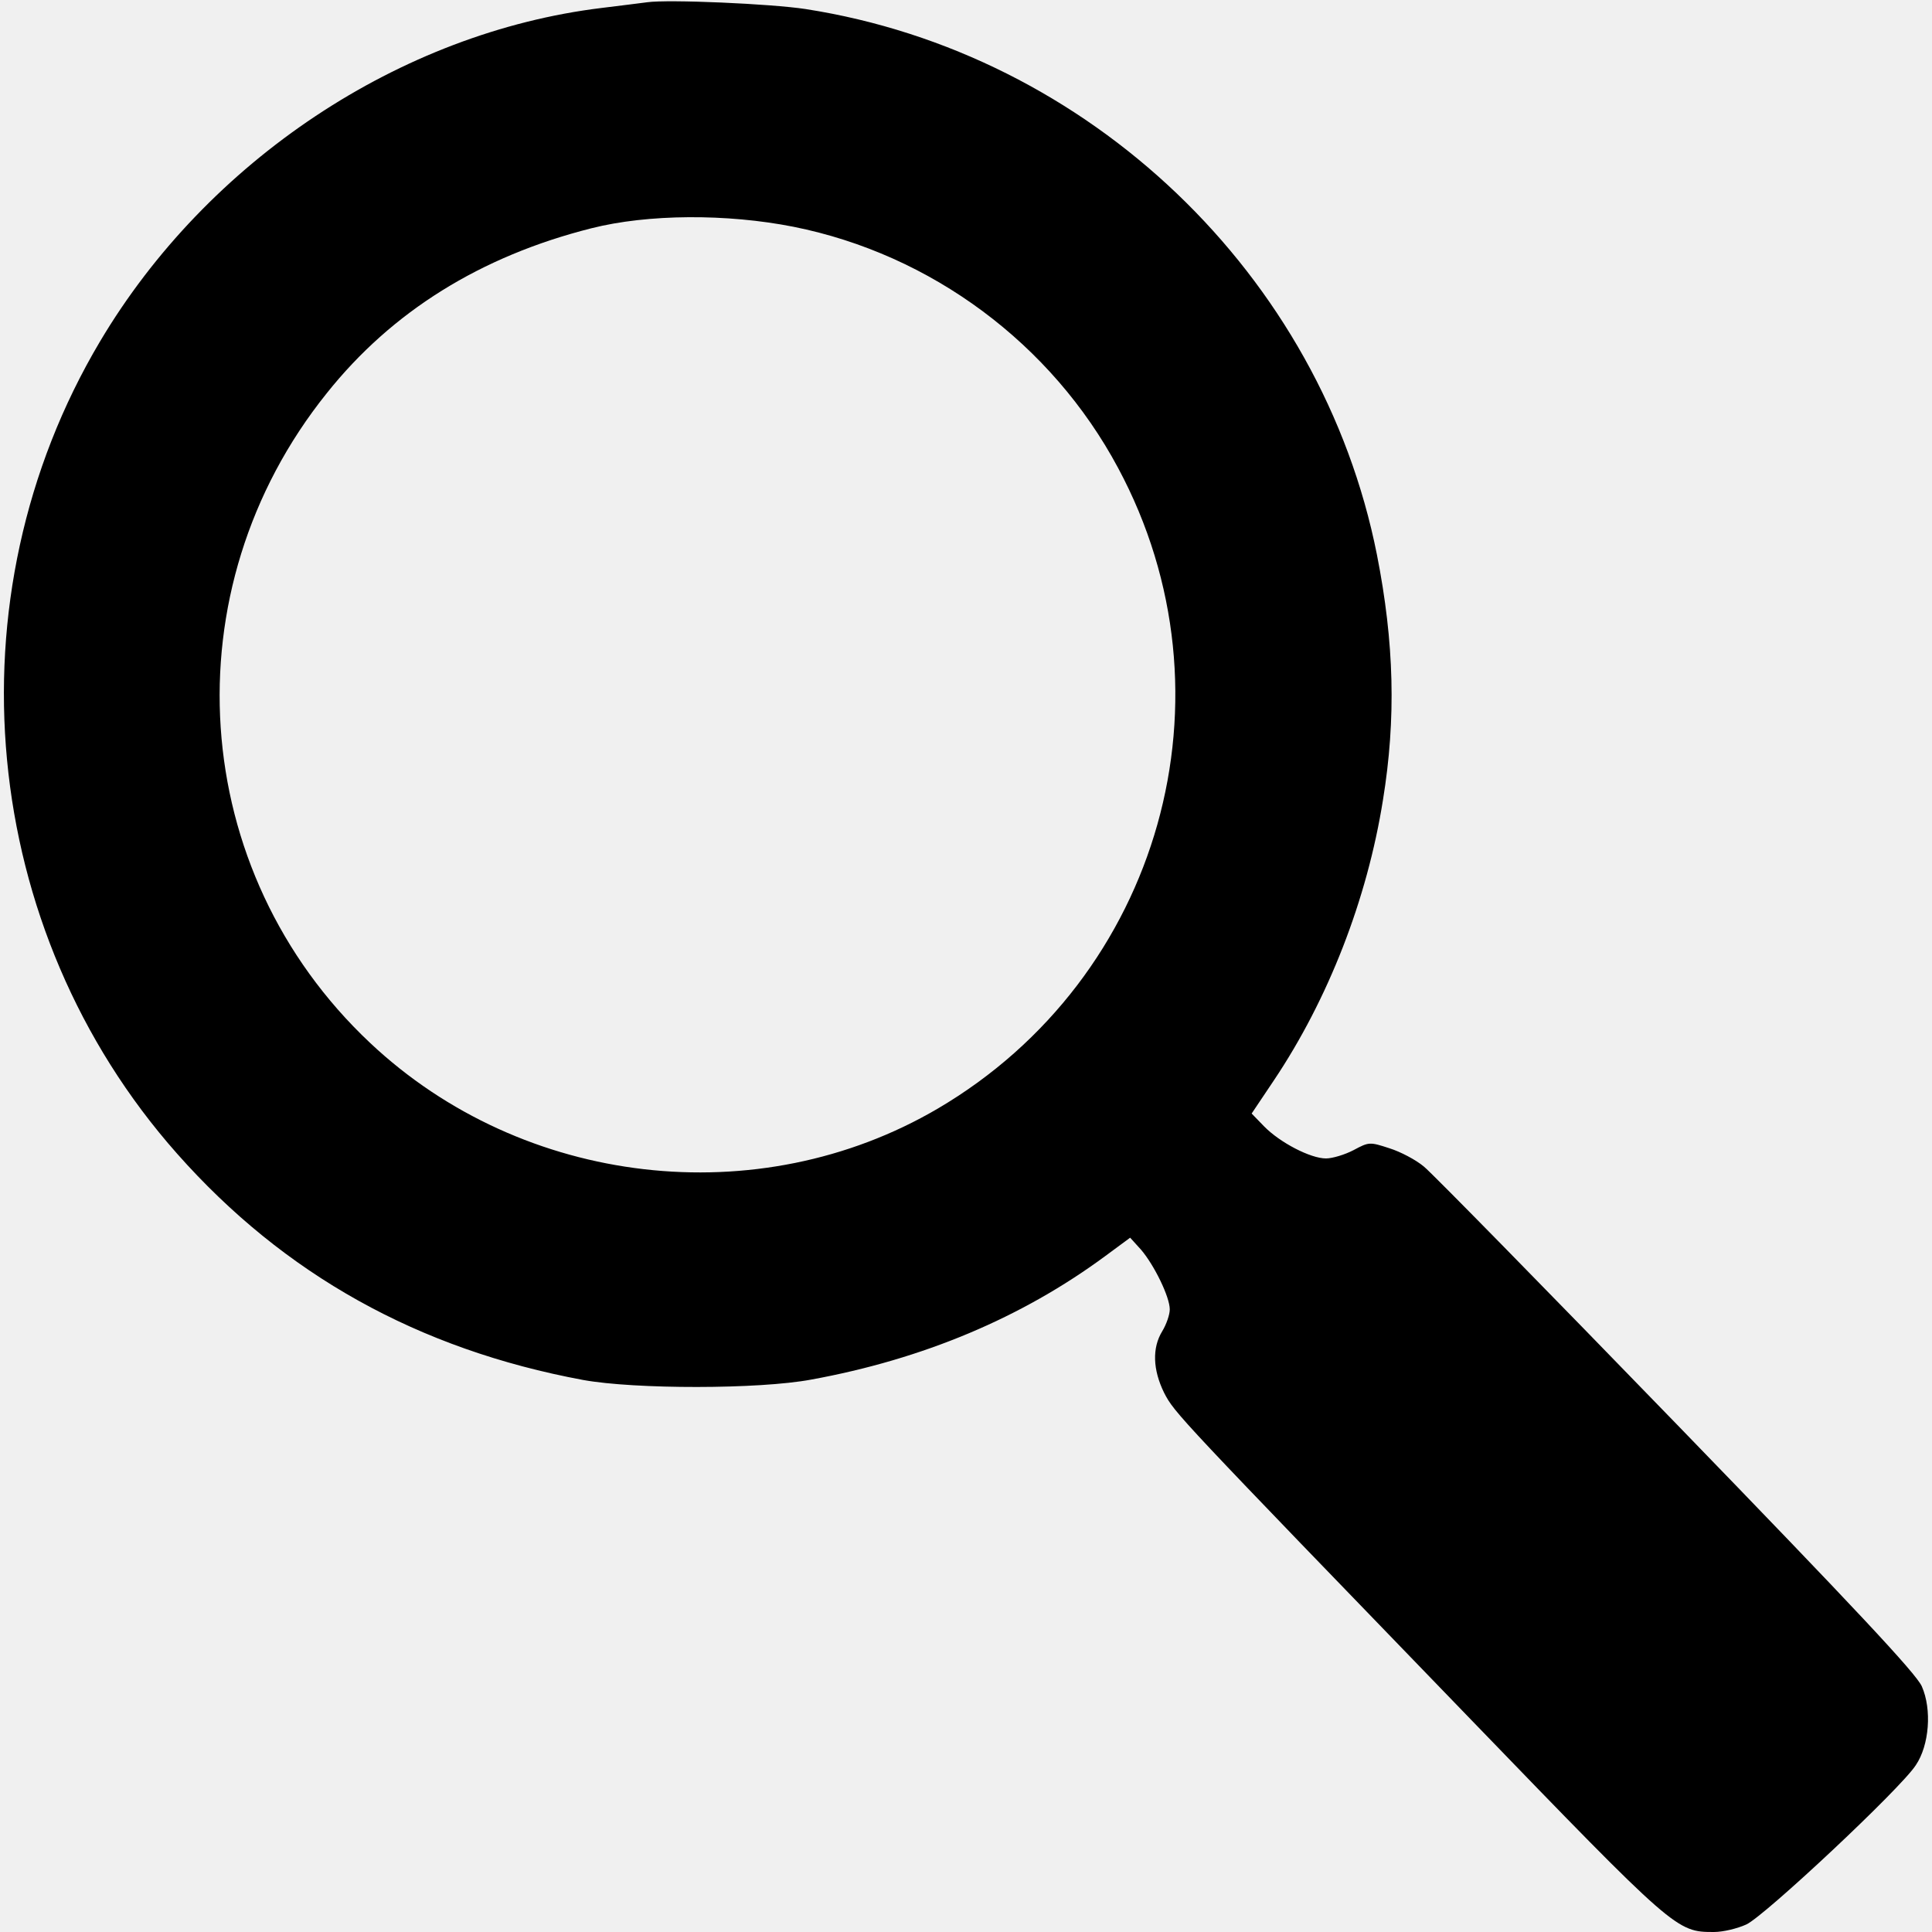
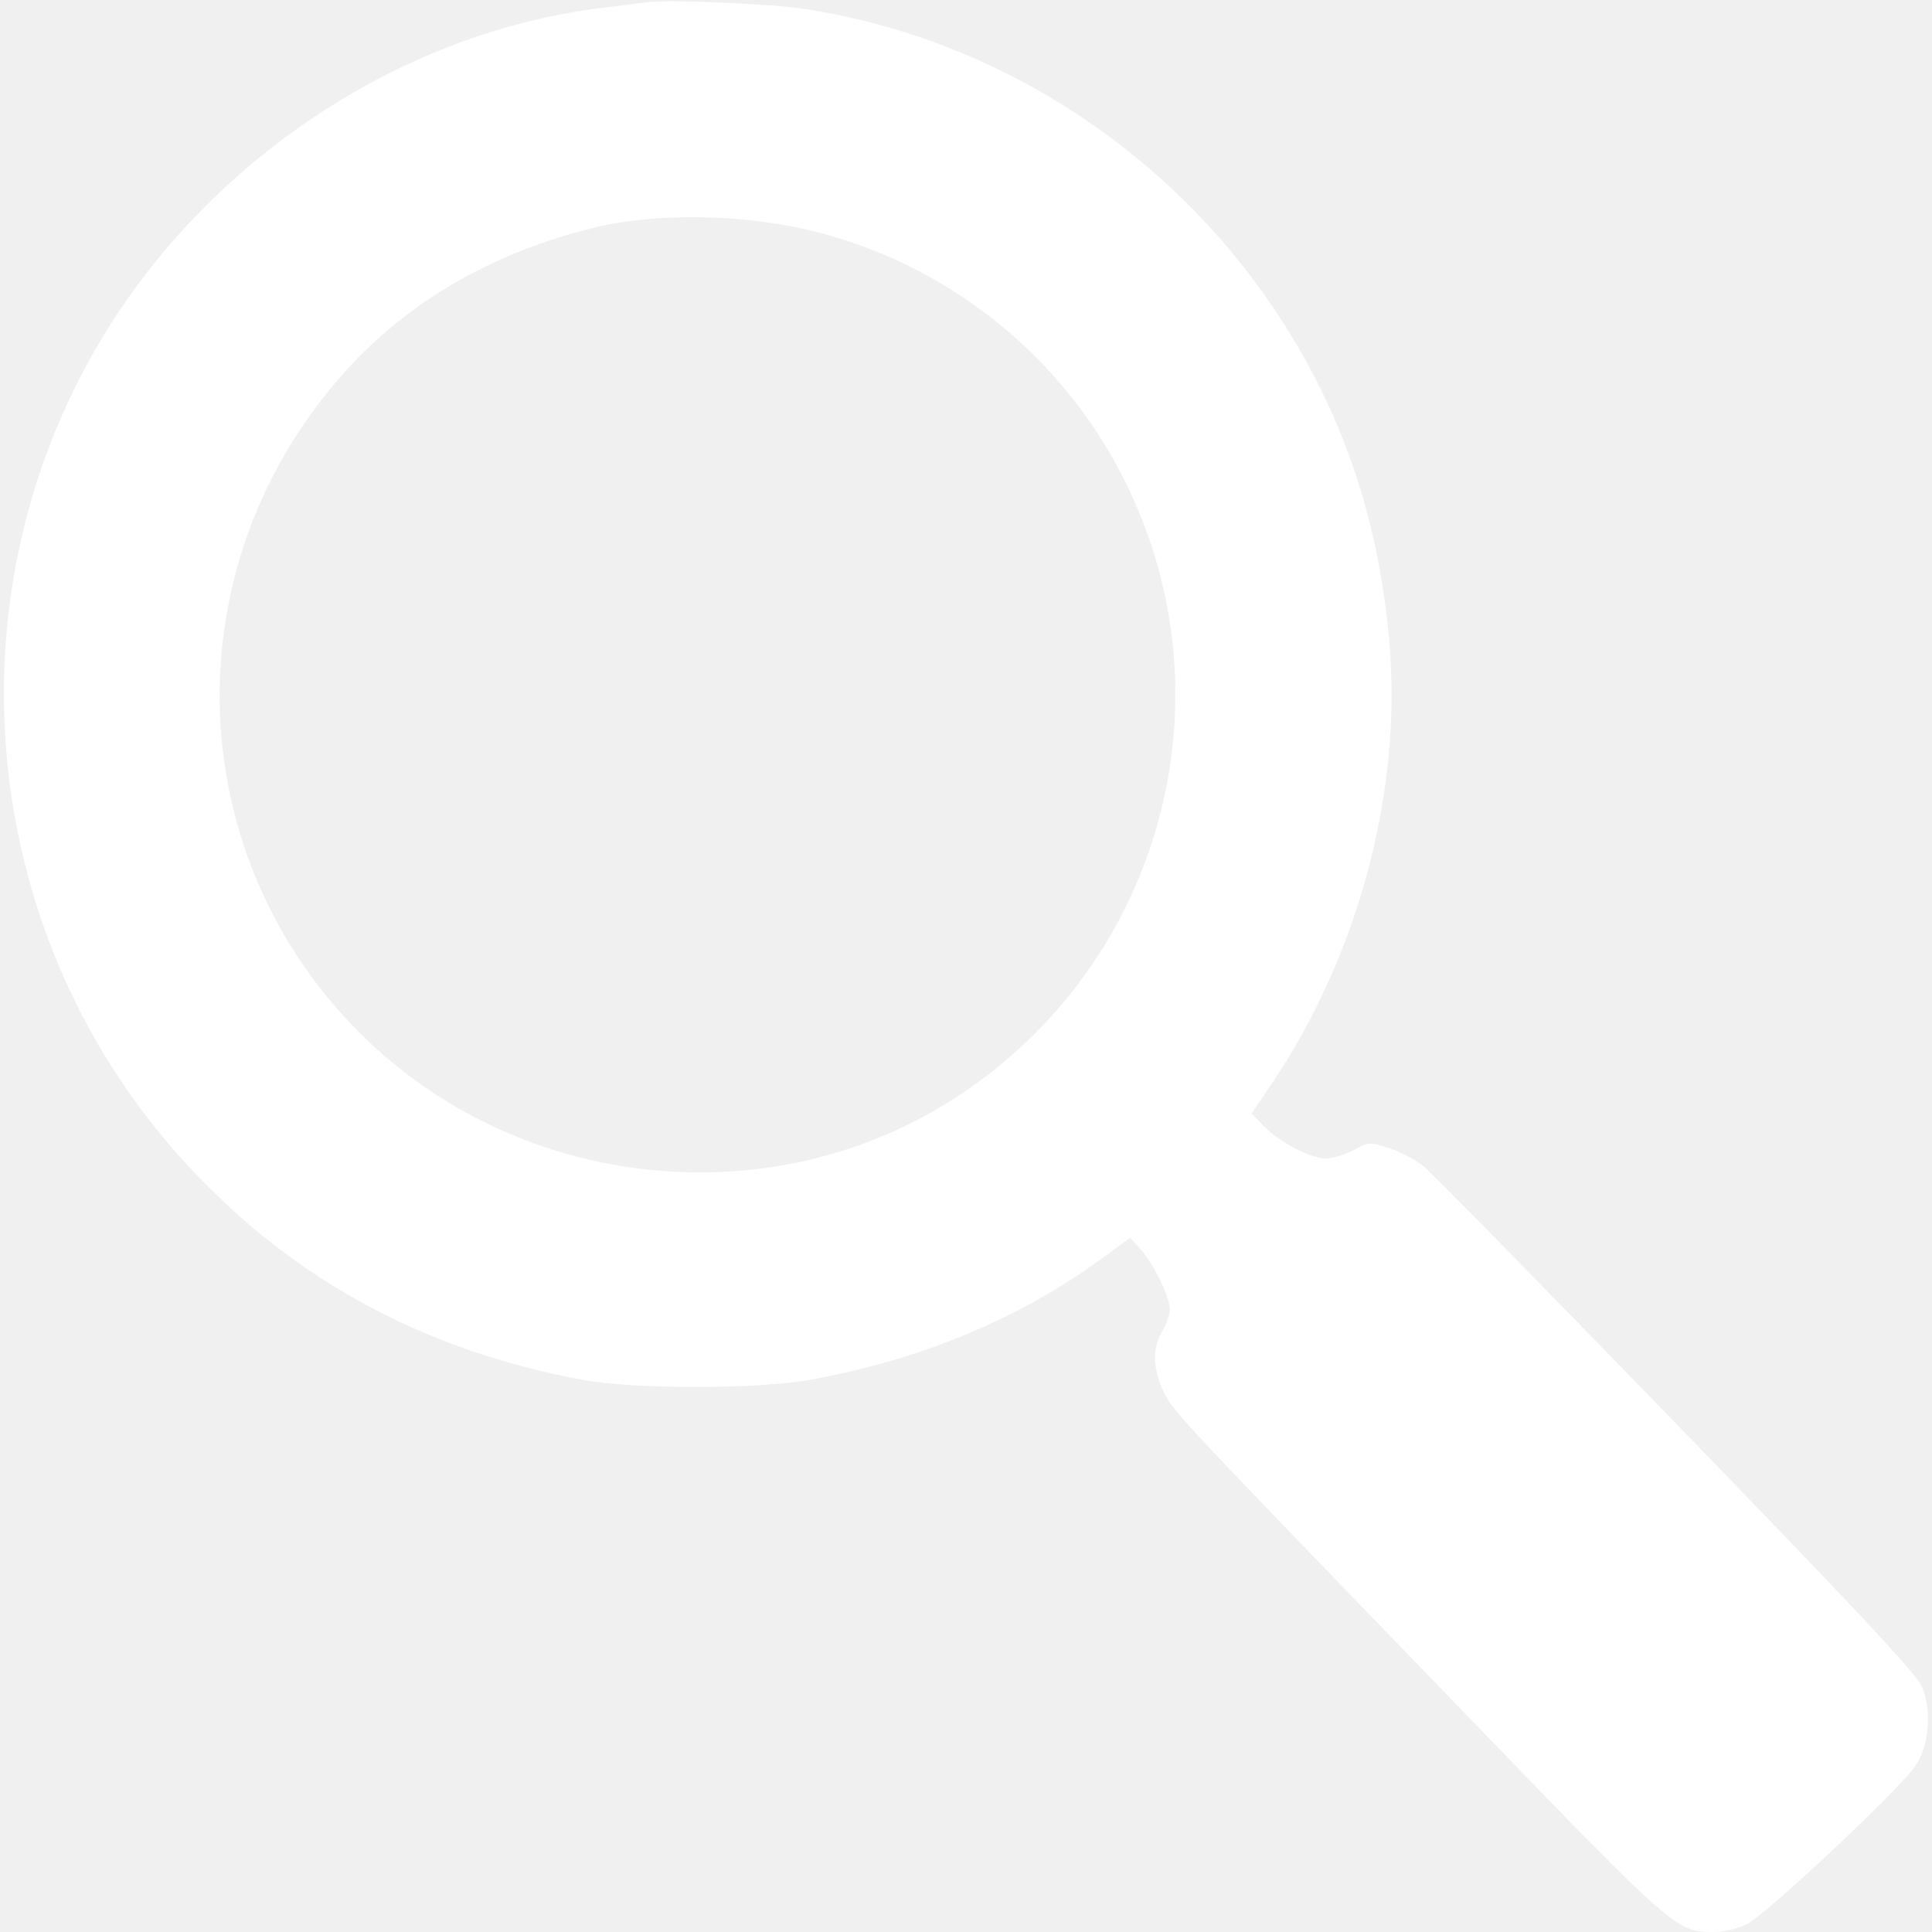
<svg xmlns="http://www.w3.org/2000/svg" version="1.0" width="21px" height="21px" viewBox="0 0 512 512" preserveAspectRatio="xMidYMid meet">
-   <g transform="translate(0,512) scale(0.1,-0.1)" fill="#000000" stroke="none">
+   <g transform="translate(0,512) scale(0.1,-0.1)" fill="#FFF" stroke="none">
    <path d="M1715 5114 c-16 -2 -70 -9 -120 -15 -534 -65 -1045 -404 -1330 -884 -404 -680 -321 -1559 204 -2152 284 -321 640 -519 1076 -600 137 -25 467 -25 605 1 296 54 558 164 780 328 l65 48 29 -32 c35 -41 76 -125 76 -158 0 -14 -9 -40 -20 -58 -27 -44 -25 -102 5 -163 28 -54 31 -57 814 -867 541 -560 544 -562 643 -562 24 0 62 9 86 20 48 22 409 360 449 422 36 53 43 148 16 209 -15 34 -179 209 -650 695 -347 358 -648 665 -669 682 -21 18 -63 40 -92 49 -52 17 -54 17 -95 -5 -23 -12 -56 -22 -73 -22 -41 0 -122 42 -164 85 l-33 34 59 88 c144 215 247 479 289 743 35 215 30 417 -16 650 -147 741 -762 1329 -1514 1446 -91 14 -364 26 -420 18z m388 -595 c365 -73 684 -310 860 -639 324 -603 113 -1351 -478 -1698 -476 -279 -1099 -207 -1504 174 -484 455 -534 1200 -115 1722 173 217 408 363 701 437 150 38 359 39 536 4z" />
  </g>
</svg>
